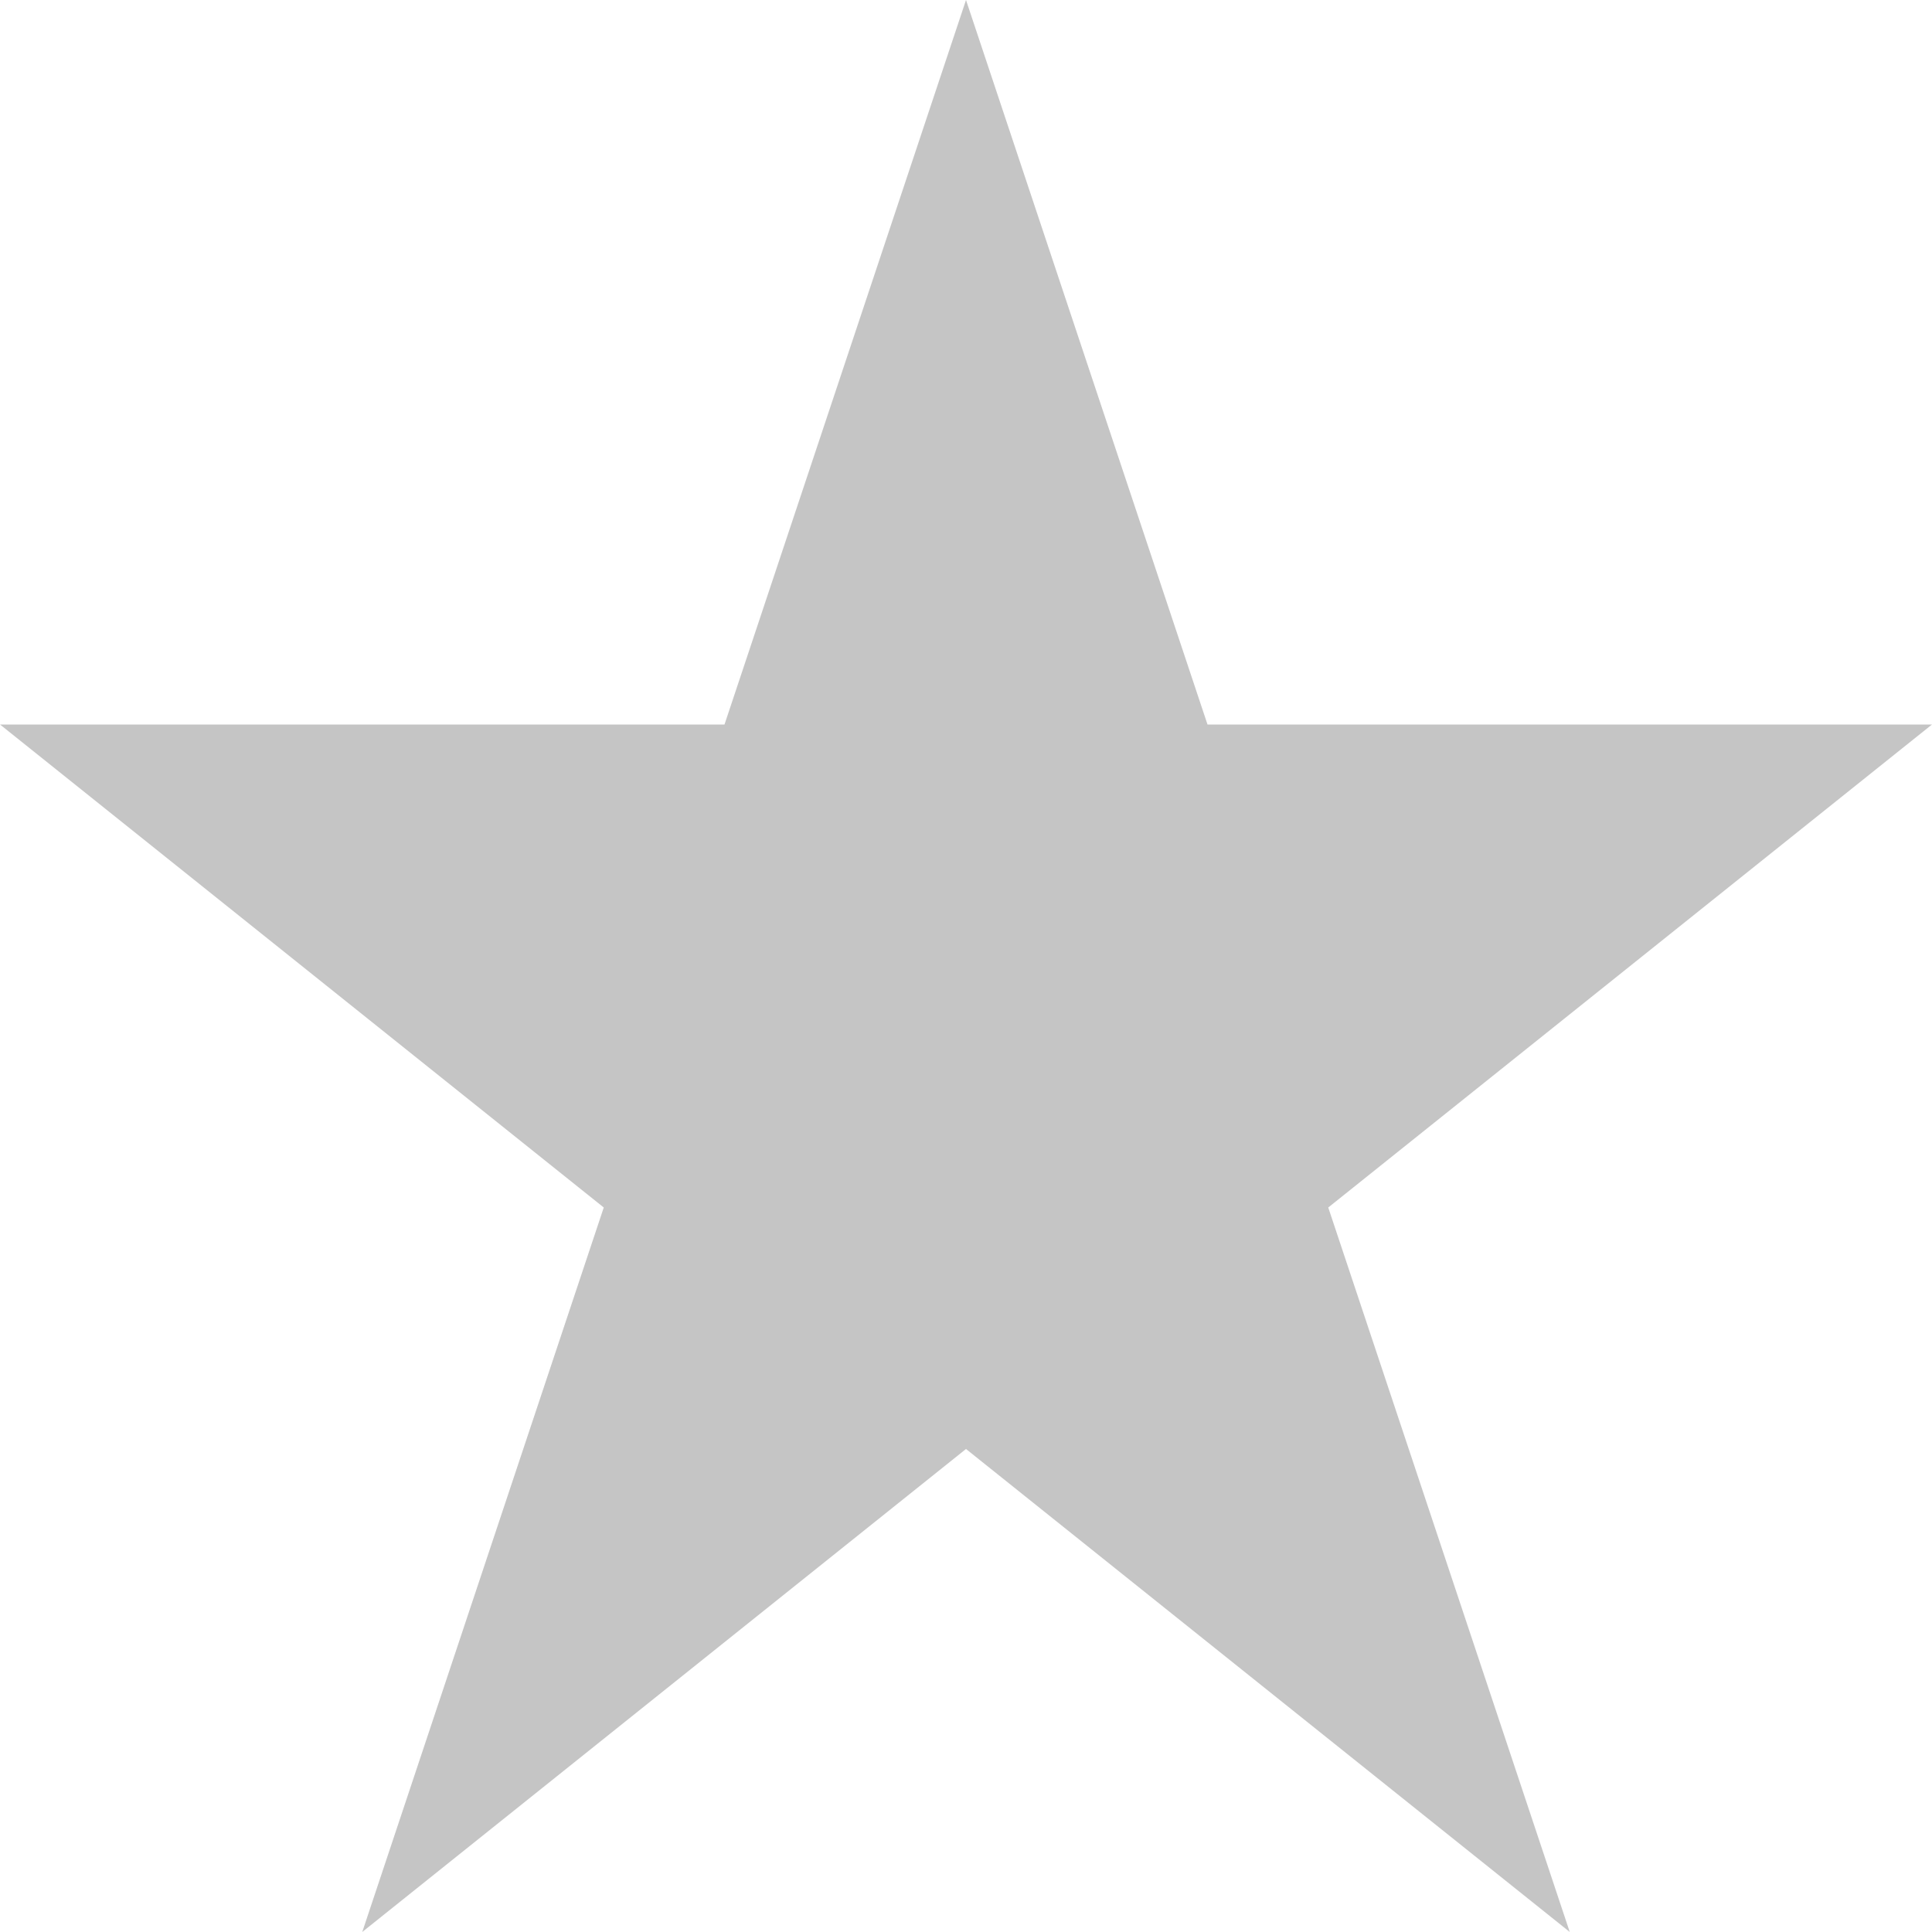
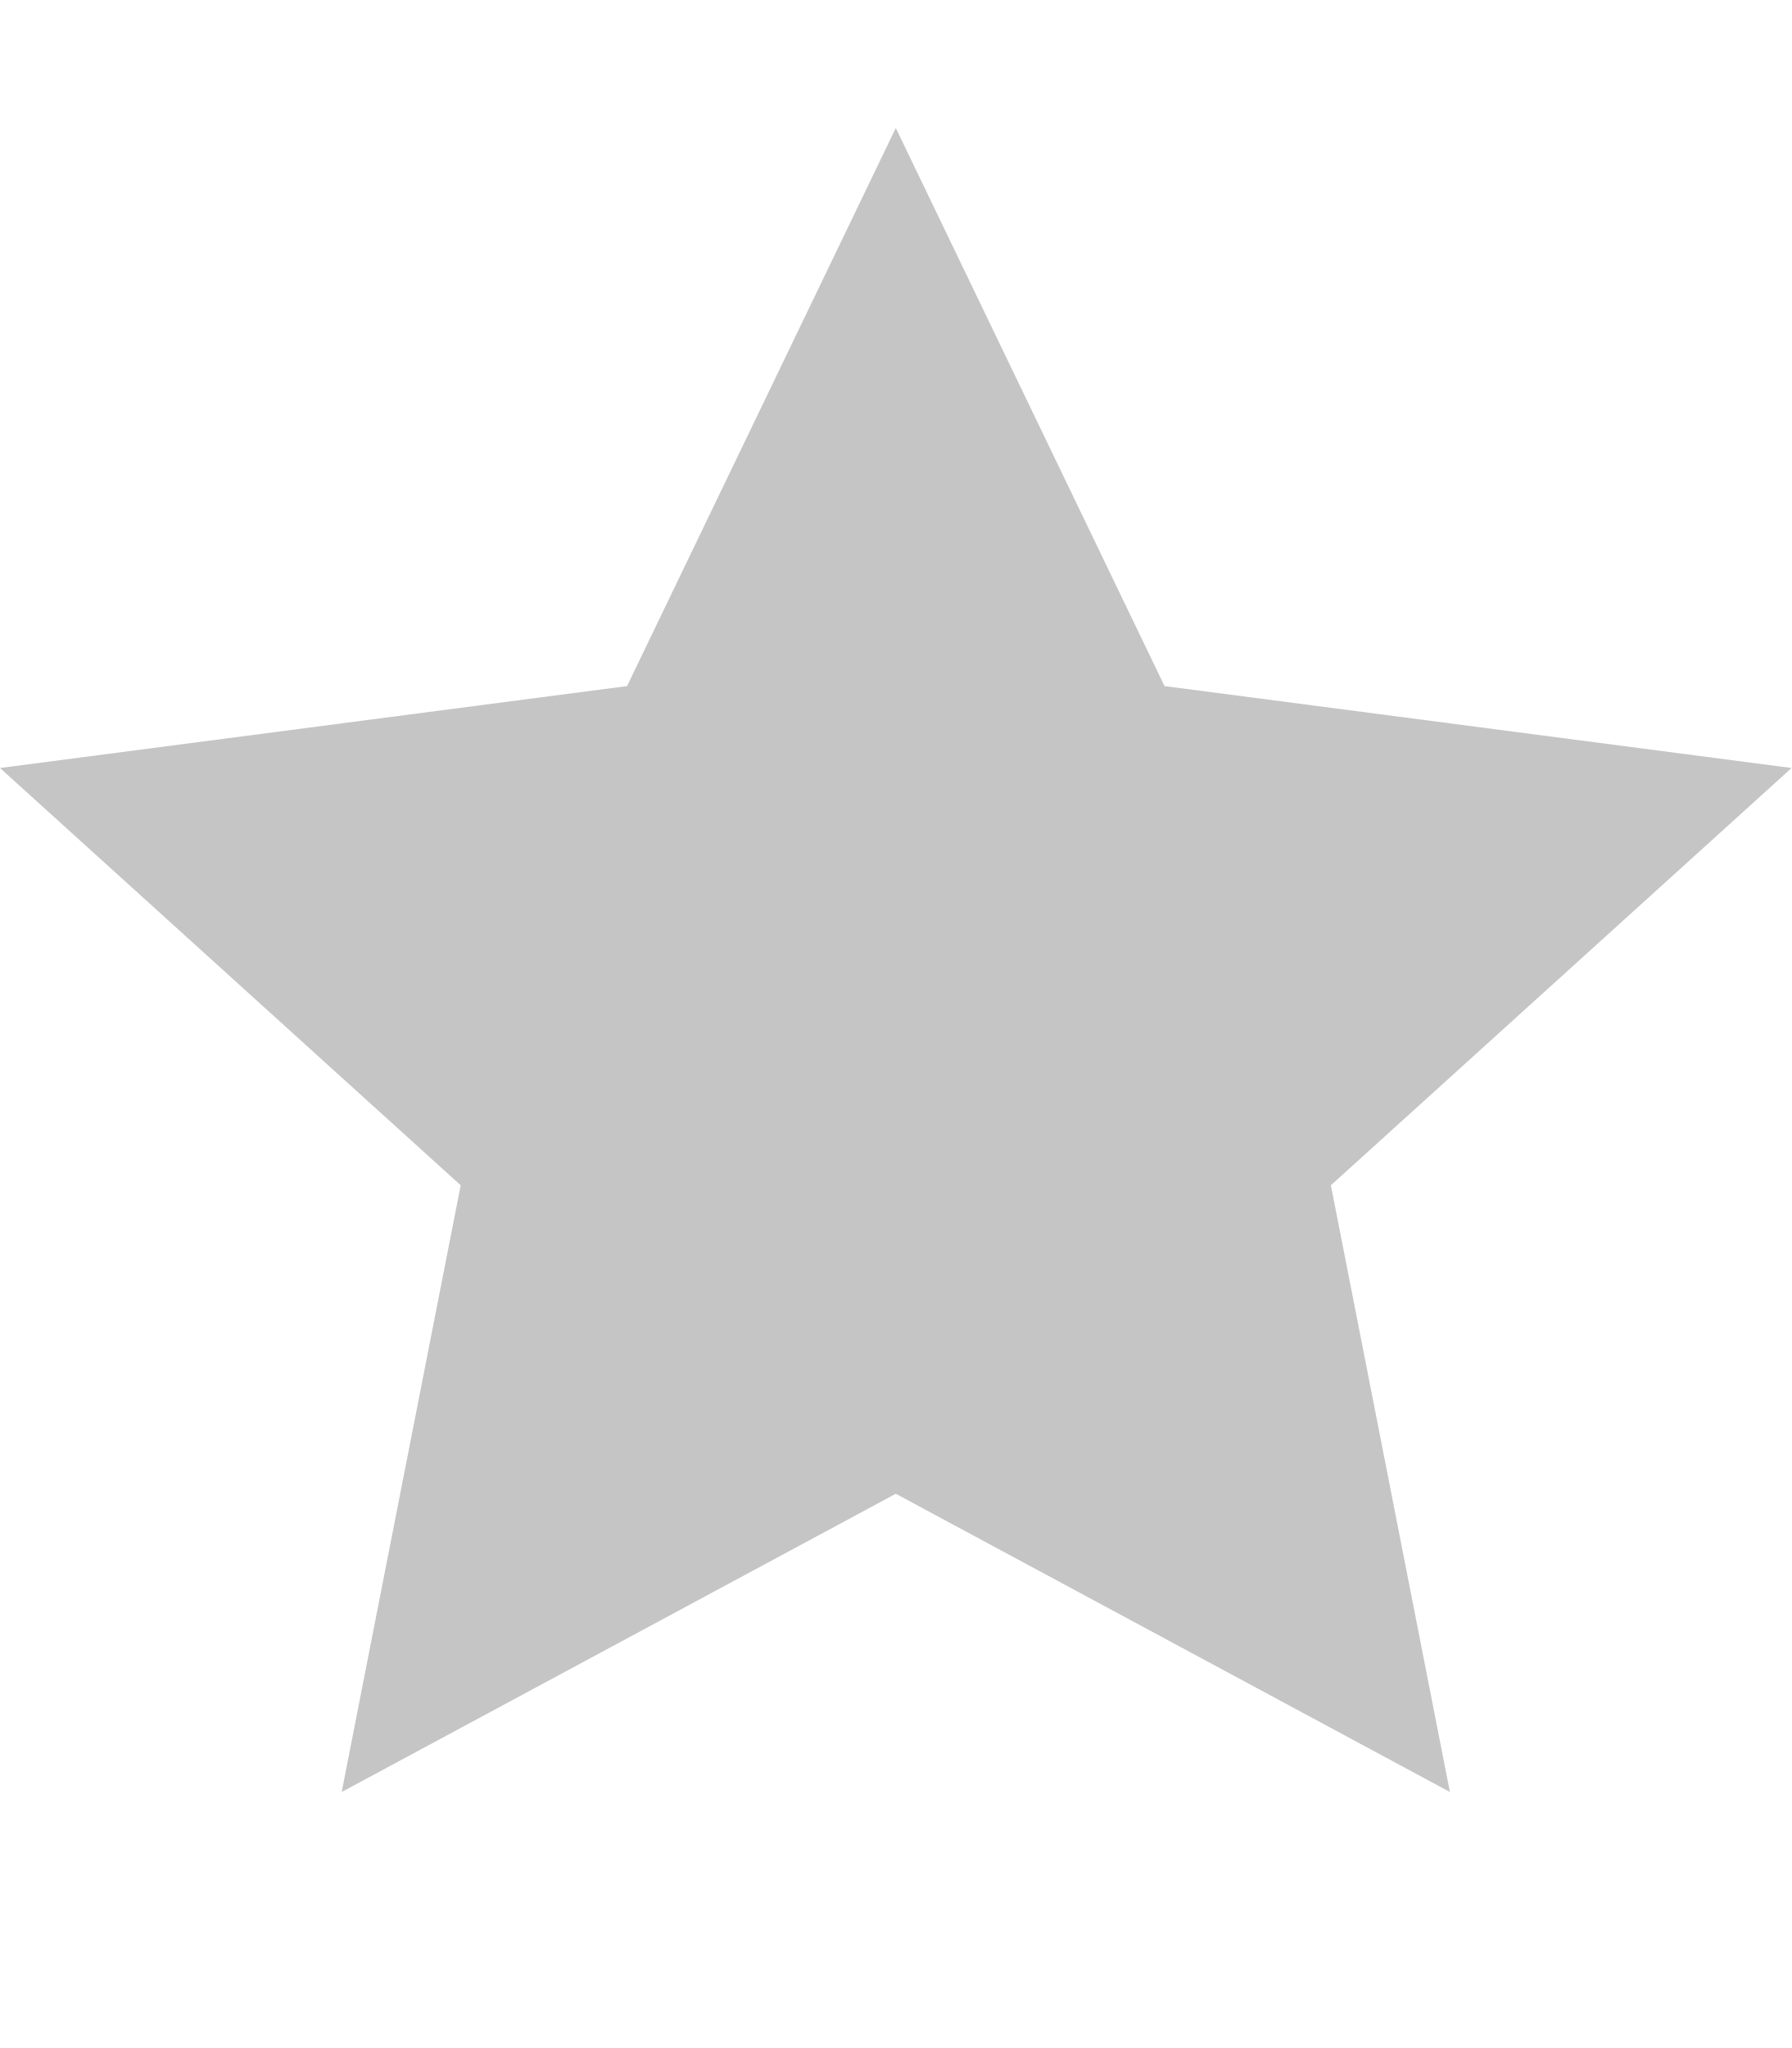
- <svg xmlns="http://www.w3.org/2000/svg" width="16" height="16" viewBox="0 0 8 8">
-   <path d="M4 0l-1 3h-3l2.5 2-1 3 2.5-2 2.5 2-1-3 2.5-2h-3l-1-3z" preserveAspectRatio="xMidYMid meet" fill="#C5C5C5" />
+ <svg xmlns="http://www.w3.org/2000/svg" width="14" height="16" viewBox="0 0 14 16">
+   <path fill-rule="evenodd" fill="#c5c5c5" d="M14 6l-4.9-.64L7 1 4.9 5.36 0 6l3.6 3.26L2.67 14 7 11.67 11.33 14l-.93-4.74L14 6z" />
</svg>
